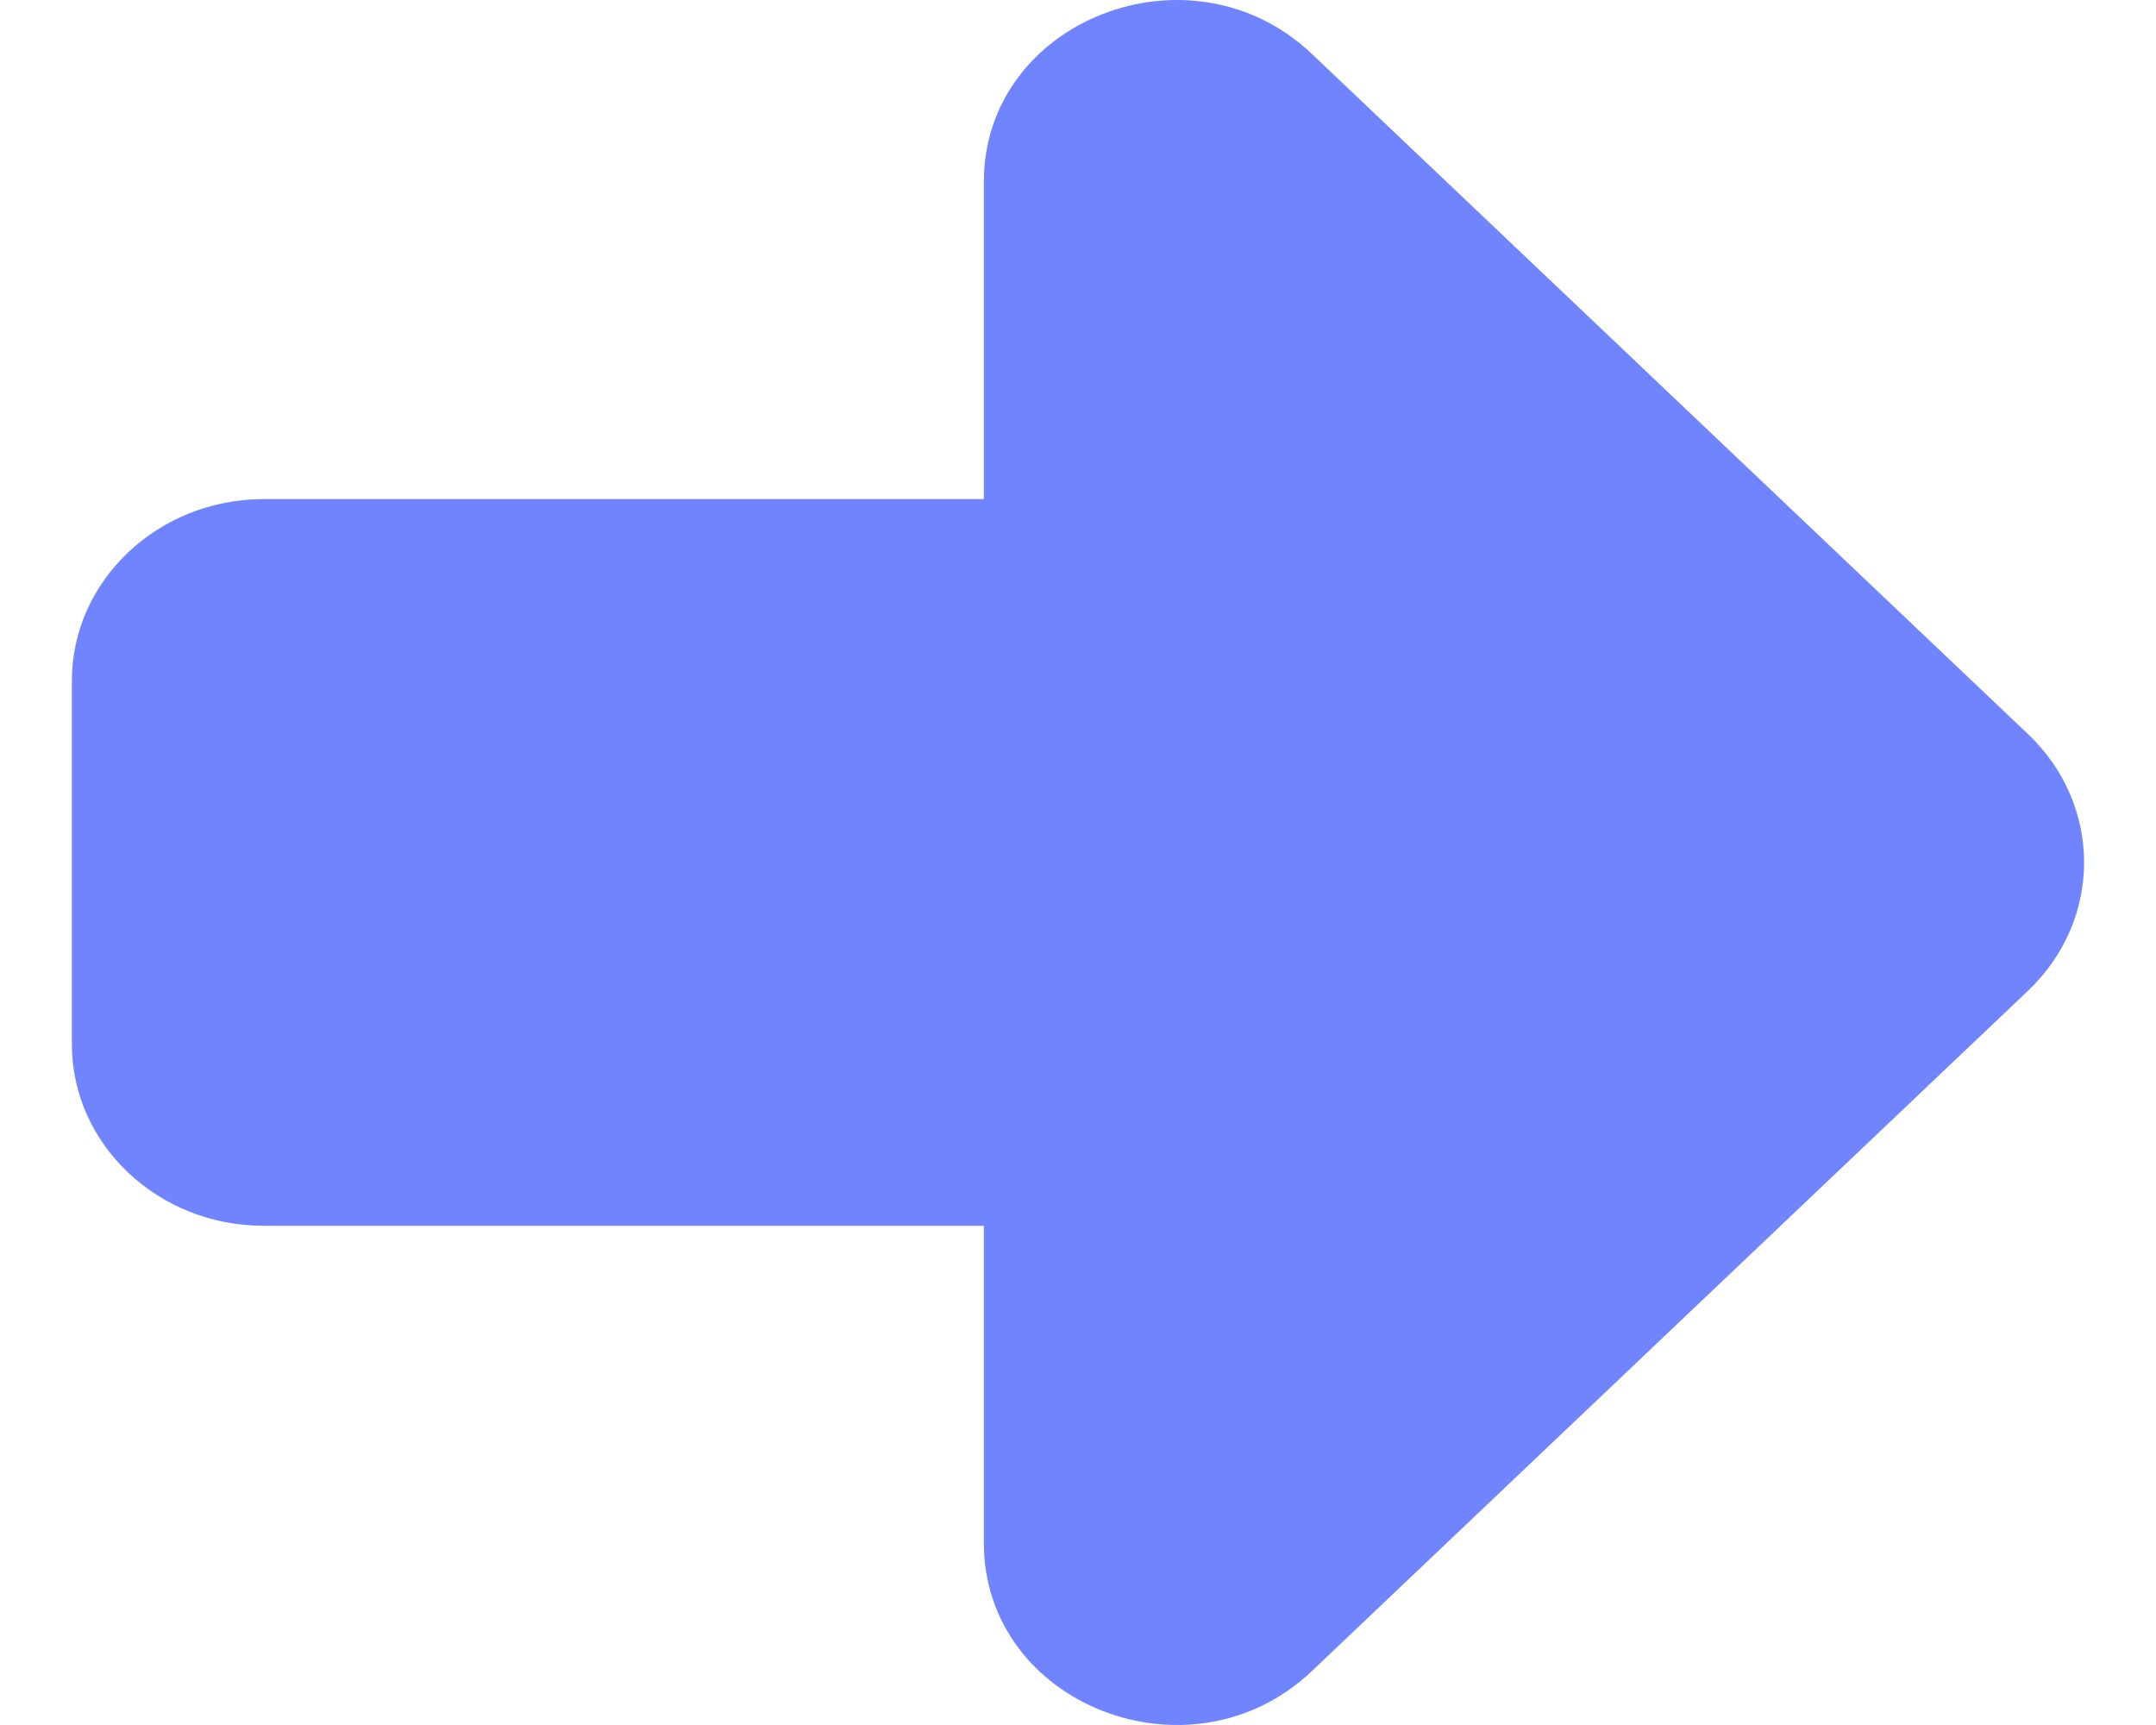
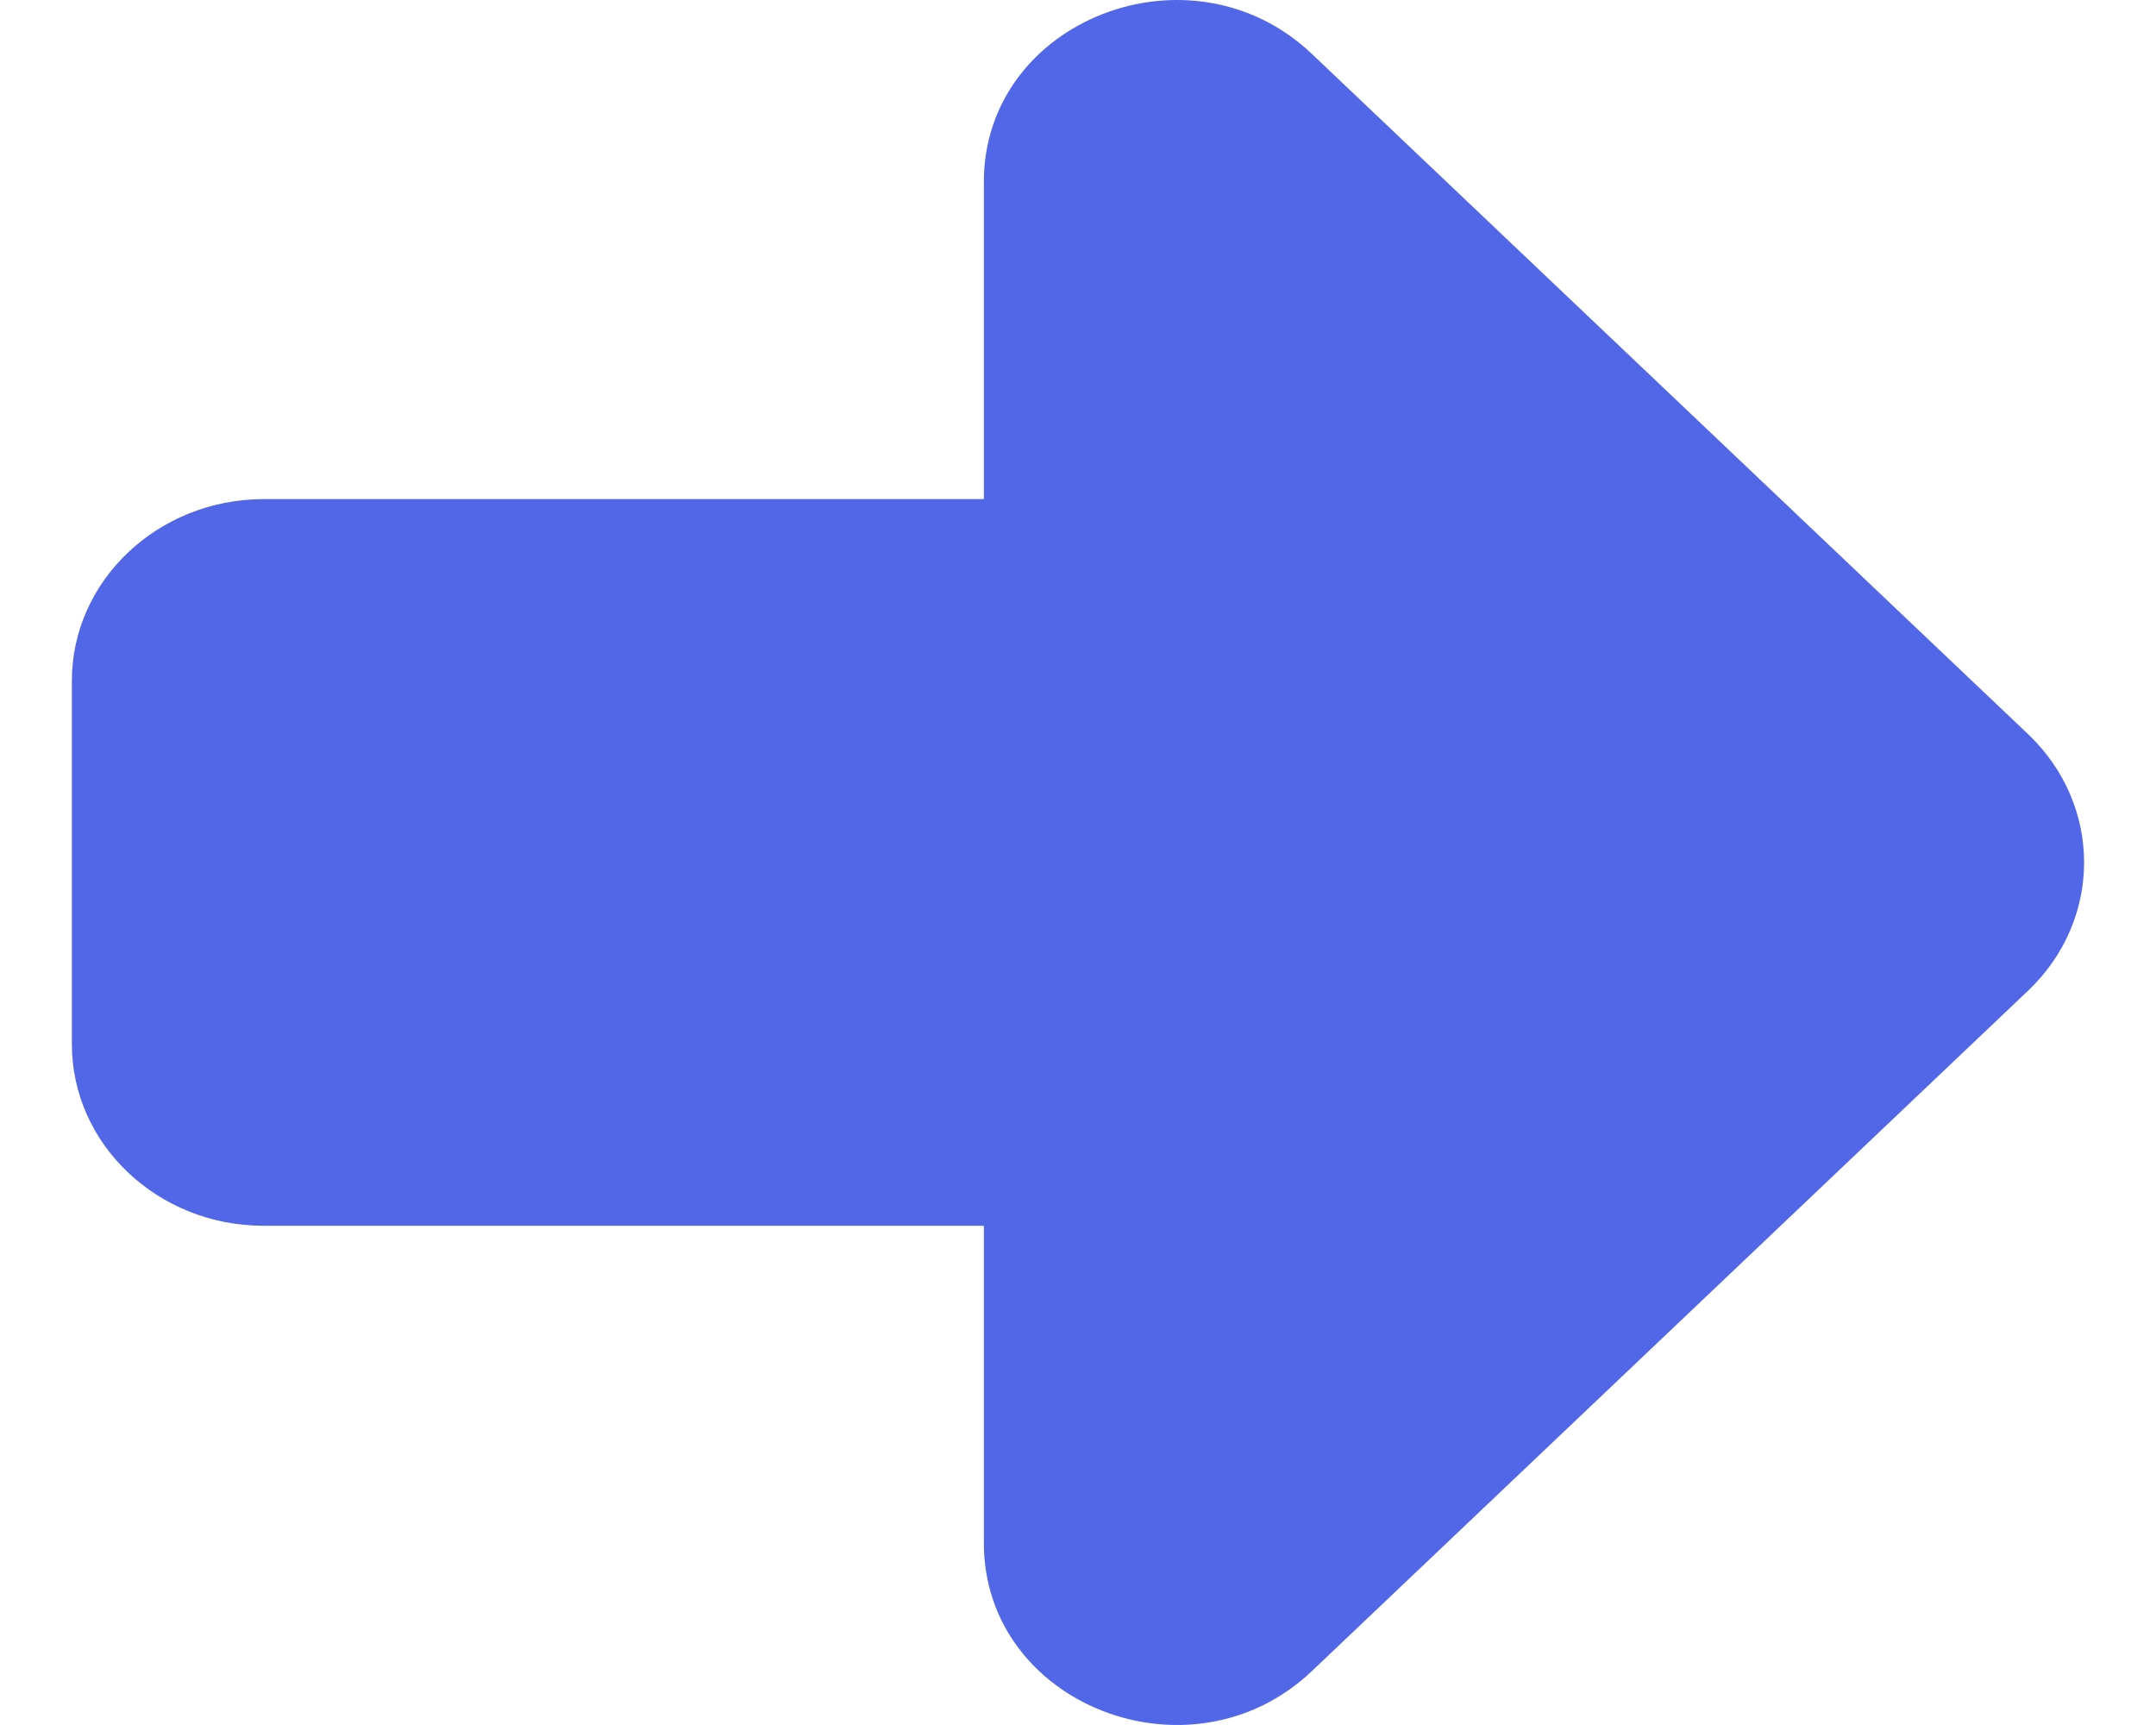
<svg xmlns="http://www.w3.org/2000/svg" width="15" height="12" viewBox="0 0 15 12" fill="none">
-   <path d="M6.845 1.265C6.845 0.14 8.284 -0.424 9.126 0.374L14.112 5.109C14.629 5.603 14.629 6.396 14.112 6.89L9.126 11.626C8.284 12.424 6.845 11.86 6.845 10.734V8.527H1.833C1.098 8.527 0.5 7.96 0.5 7.264V4.736C0.5 4.04 1.098 3.473 1.833 3.472H6.845V1.265Z" fill="#7084FF" />
+   <path d="M6.845 1.265C6.845 0.14 8.284 -0.424 9.126 0.374L14.112 5.109C14.629 5.603 14.629 6.396 14.112 6.89L9.126 11.626C8.284 12.424 6.845 11.86 6.845 10.734V8.527H1.833C1.098 8.527 0.5 7.96 0.5 7.264V4.736C0.5 4.04 1.098 3.473 1.833 3.472H6.845V1.265Z" fill="#5267E8" />
</svg>
